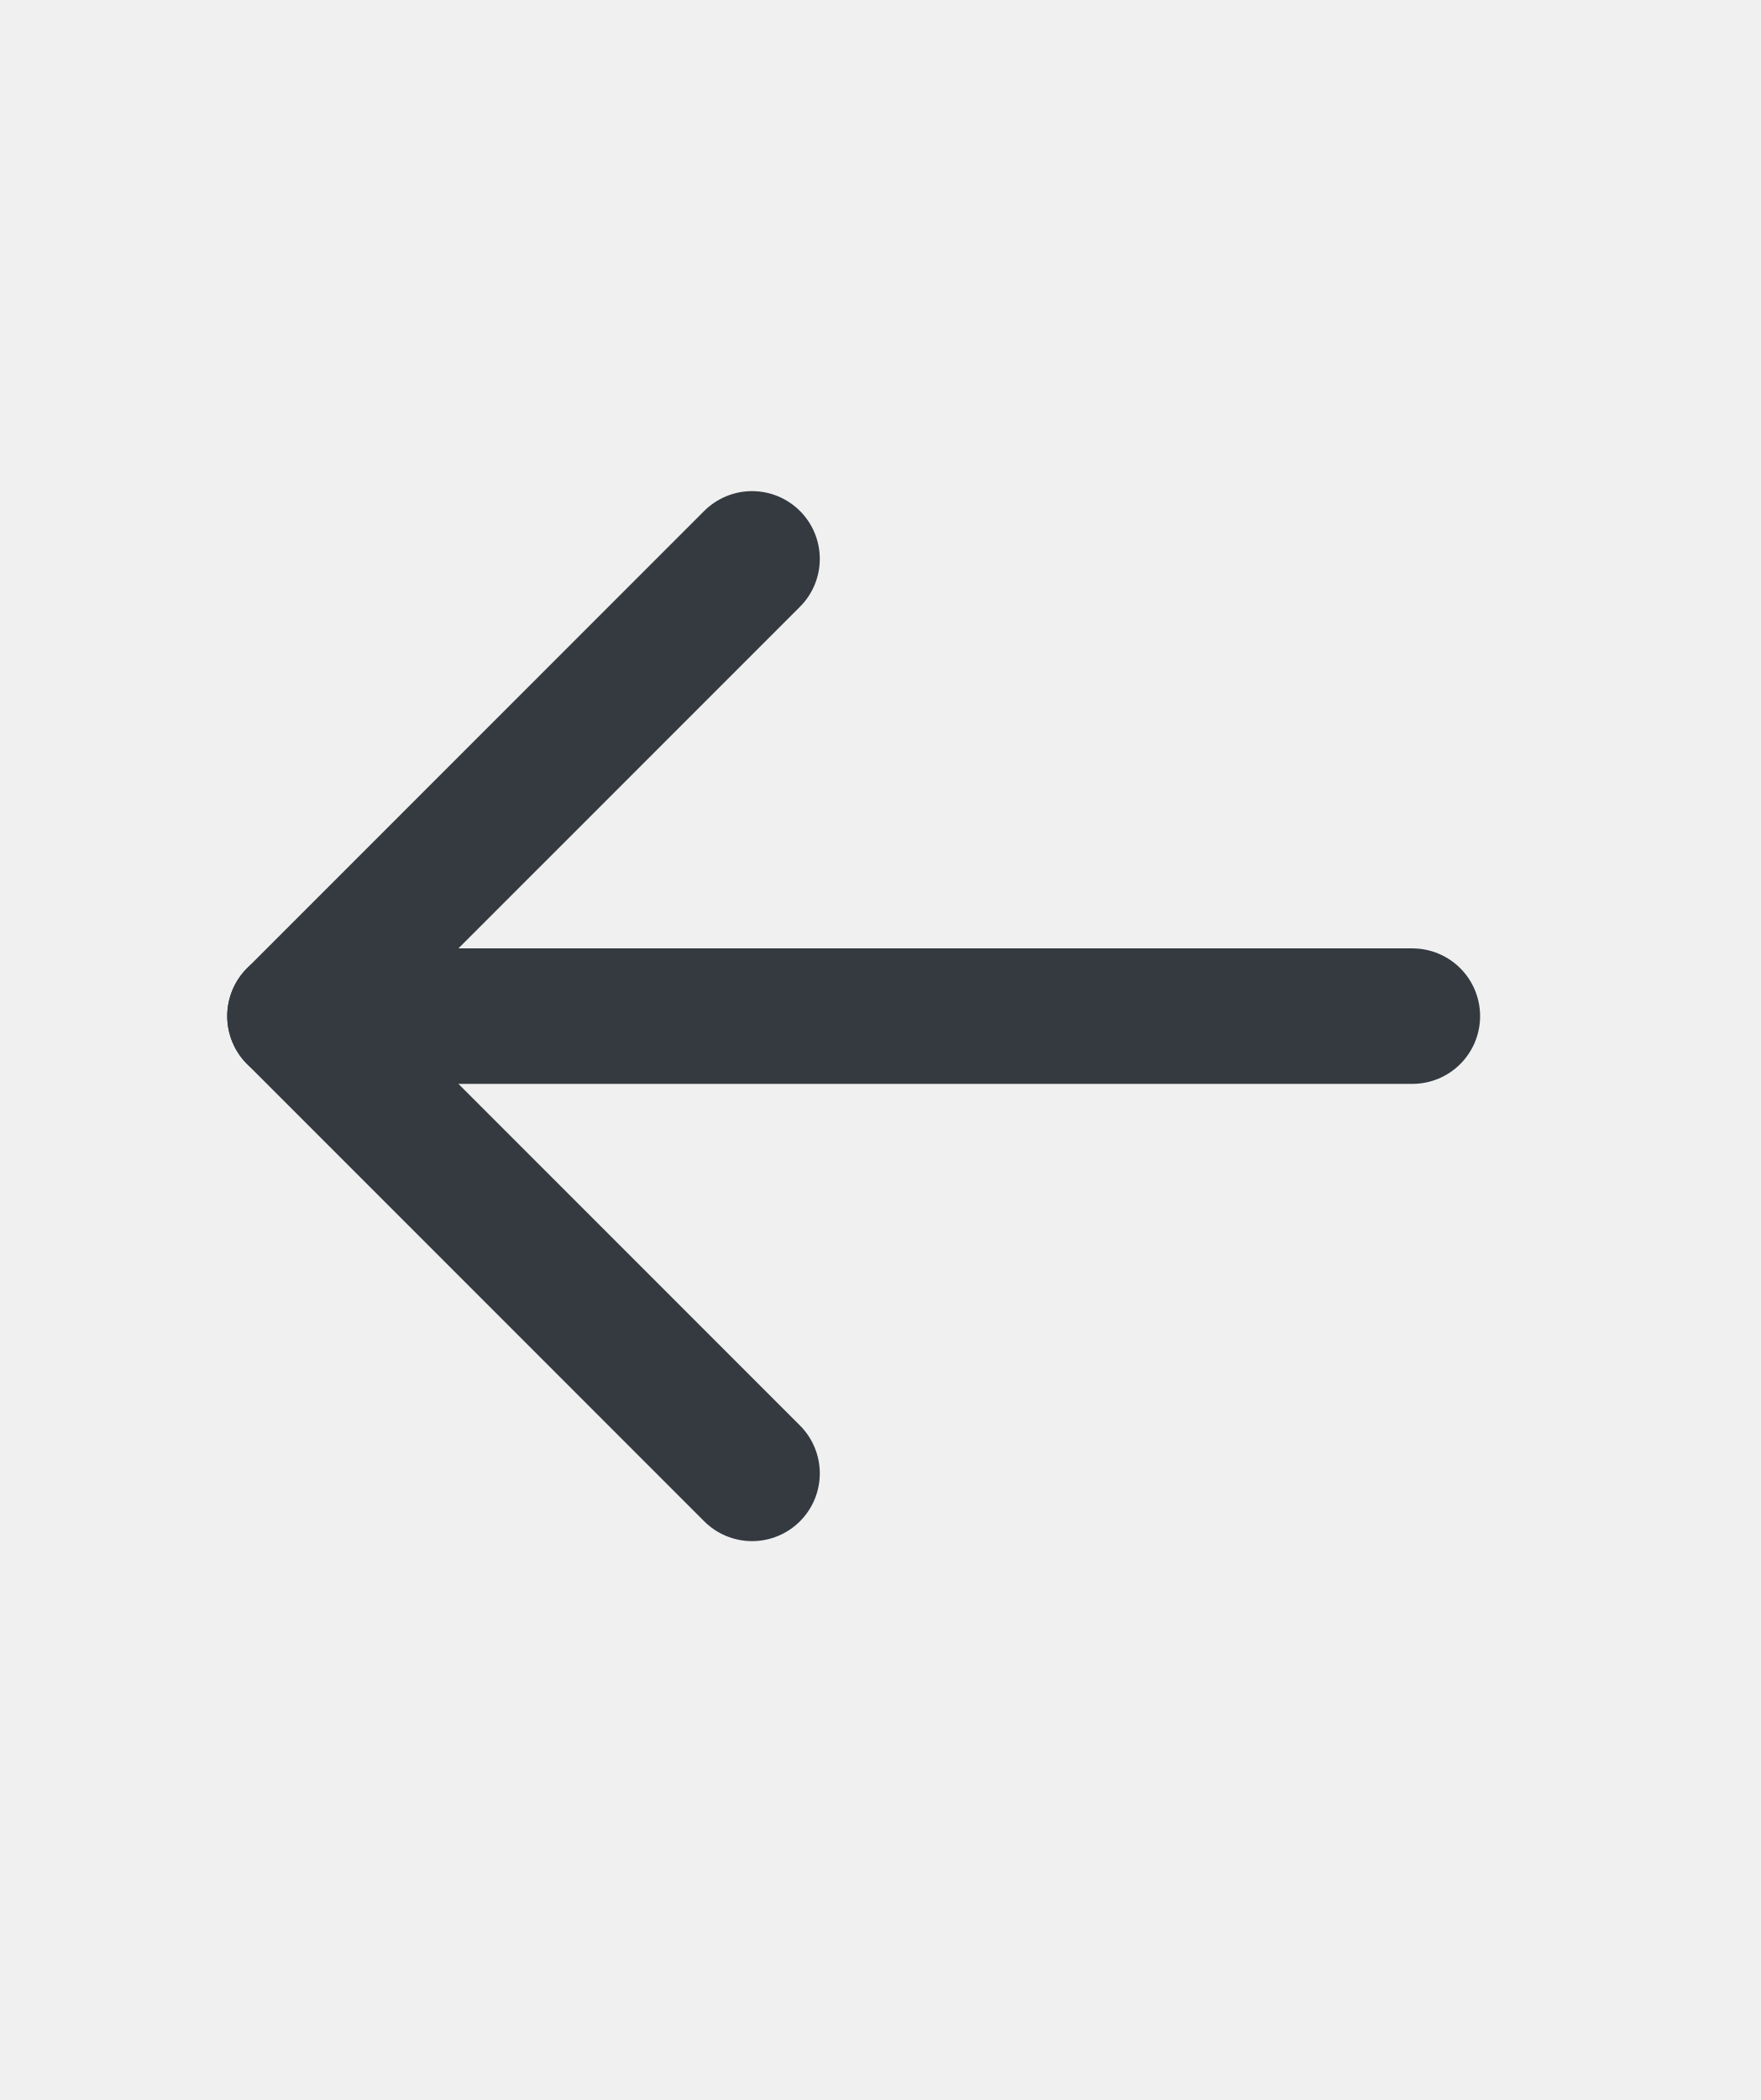
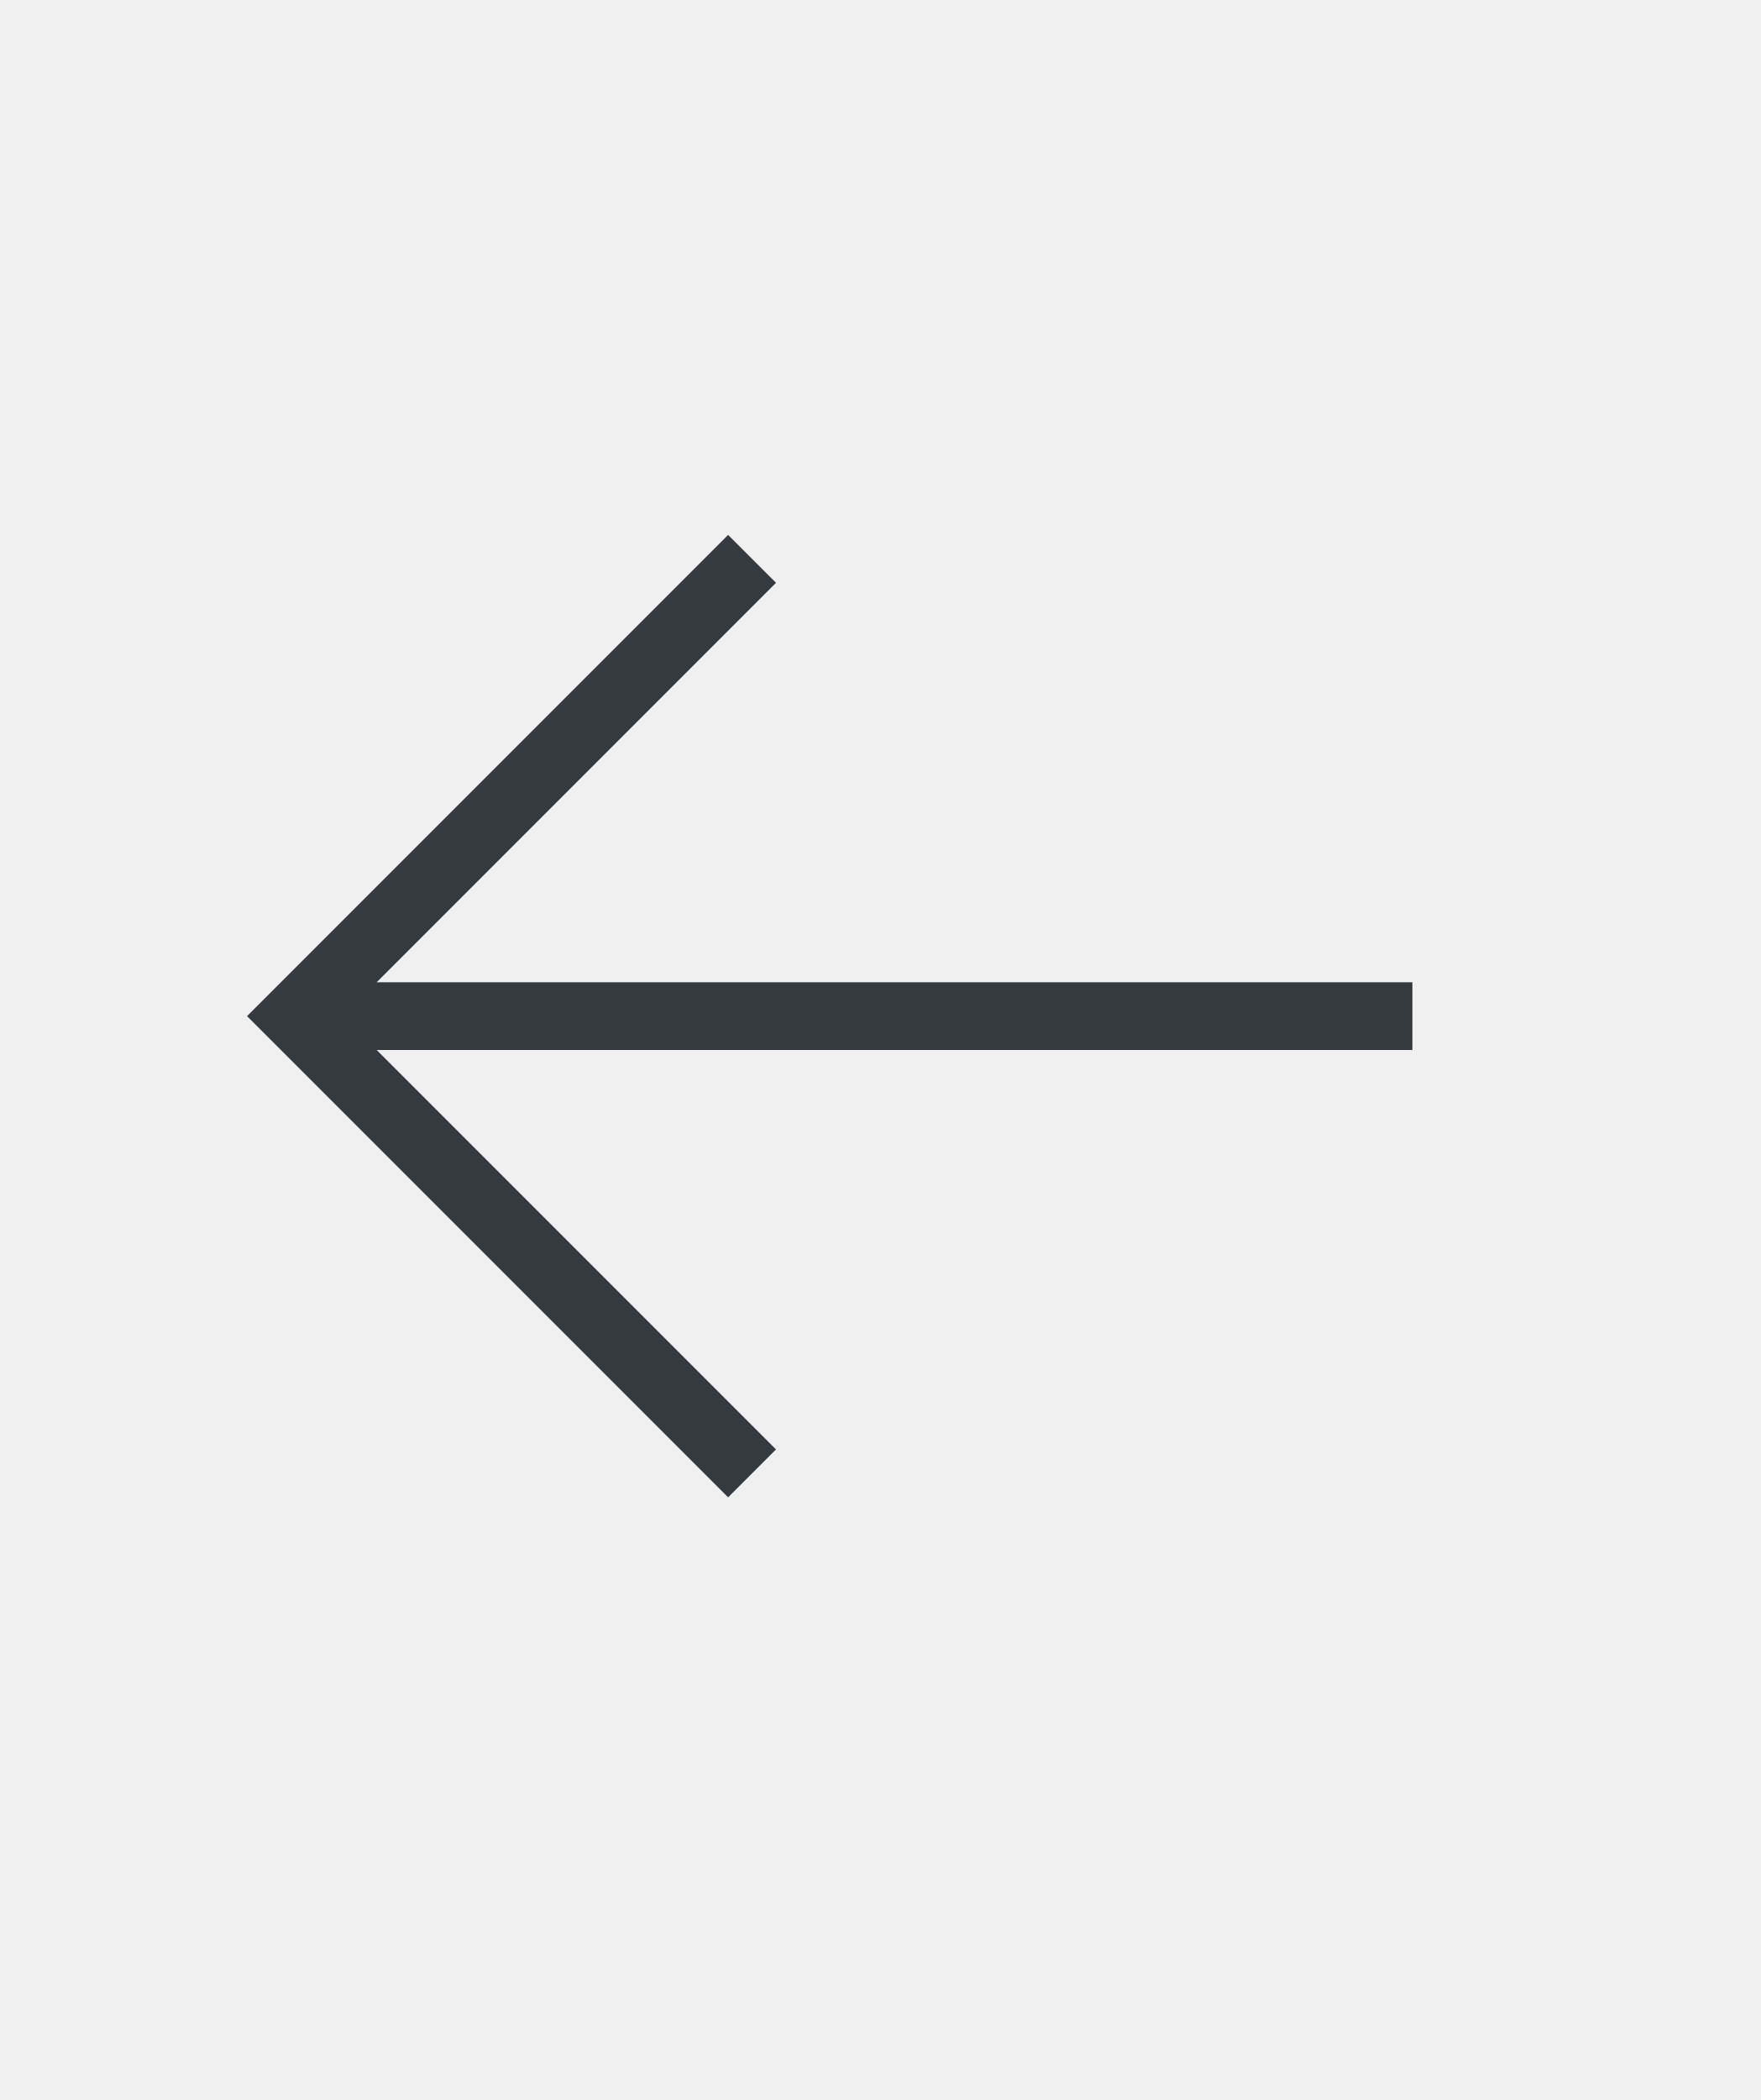
<svg xmlns="http://www.w3.org/2000/svg" width="26" height="31" viewBox="0 0 26 31" fill="none">
  <g clip-path="url(#clip0_7872_11753)">
-     <path d="M20.855 15H4.355" stroke="#343A40" stroke-width="2" stroke-linecap="round" stroke-linejoin="round" />
-     <path d="M11.105 8.25L4.355 15L11.105 21.75" stroke="#343A40" stroke-width="2" stroke-linecap="round" stroke-linejoin="round" />
+     <path d="M20.855 15H4.355" stroke="#343A40" strokeWidth="2" strokeLinecap="round" strokeLinejoin="round" />
+     <path d="M11.105 8.25L4.355 15L11.105 21.75" stroke="#343A40" strokeWidth="2" strokeLinecap="round" strokeLinejoin="round" />
  </g>
  <defs>
    <clipPath id="clip0_7872_11753">
      <rect width="24" height="24" fill="white" transform="translate(0.605469 3)" />
    </clipPath>
  </defs>
</svg>
